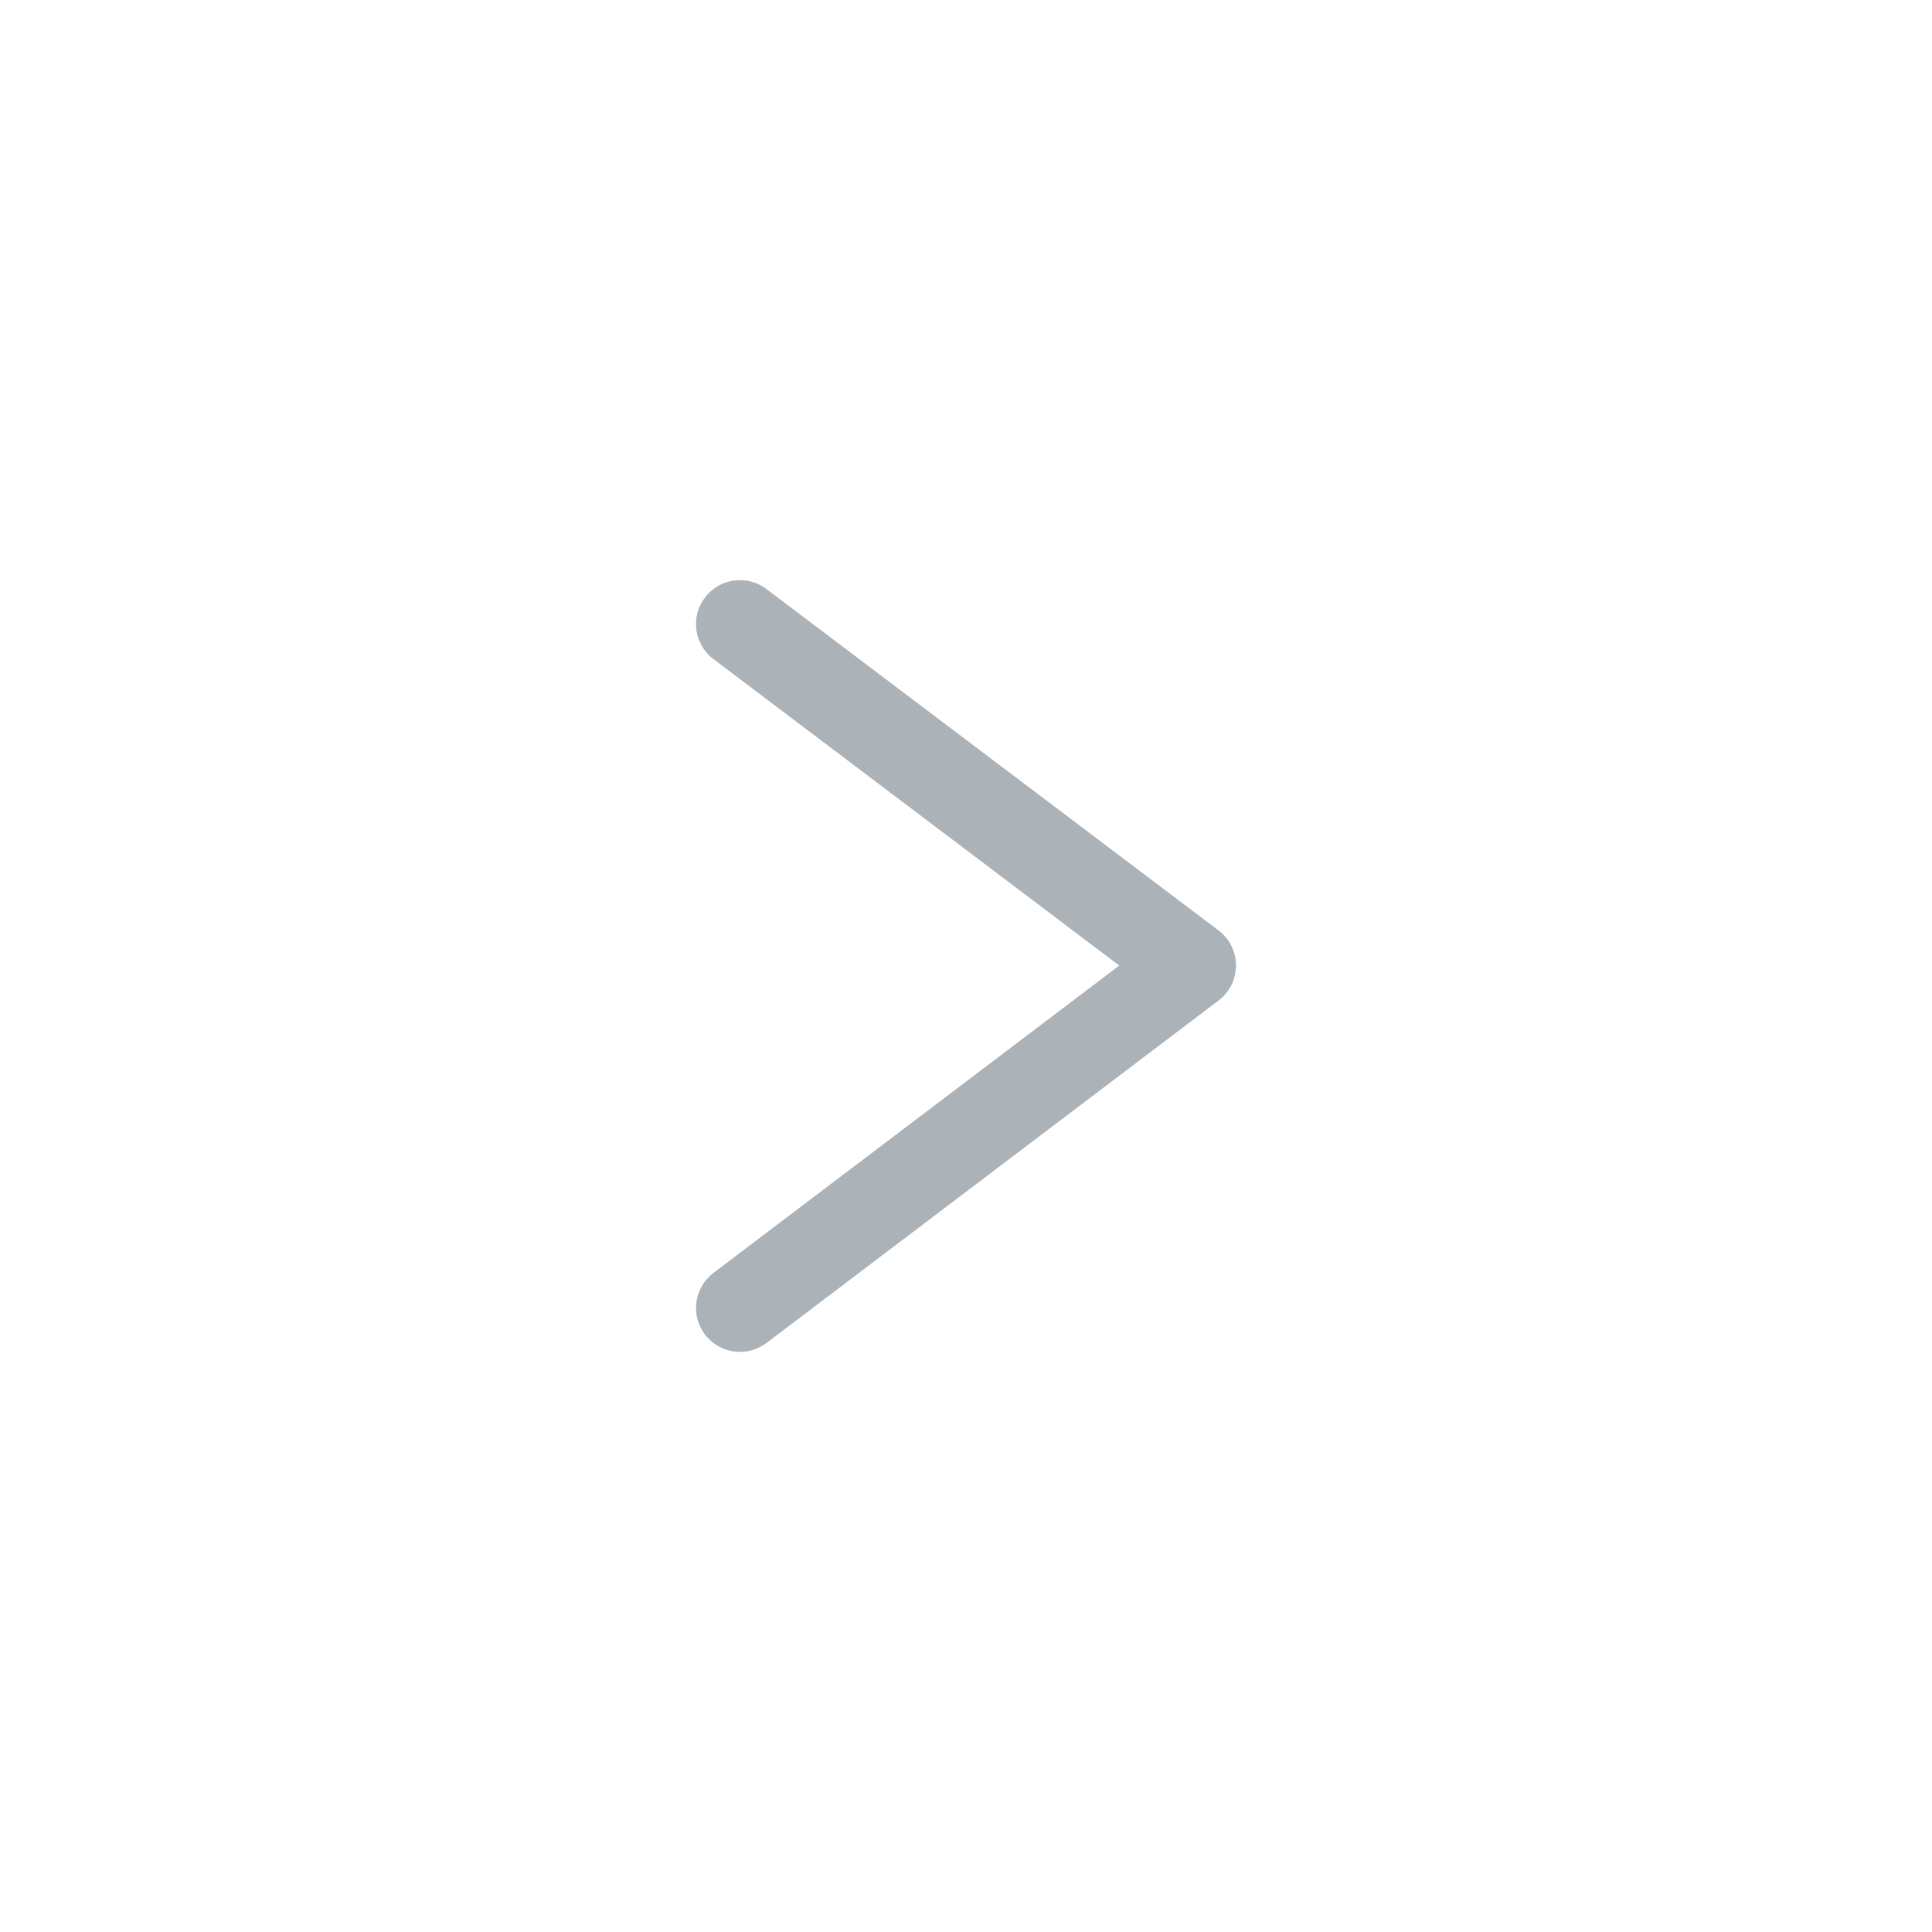
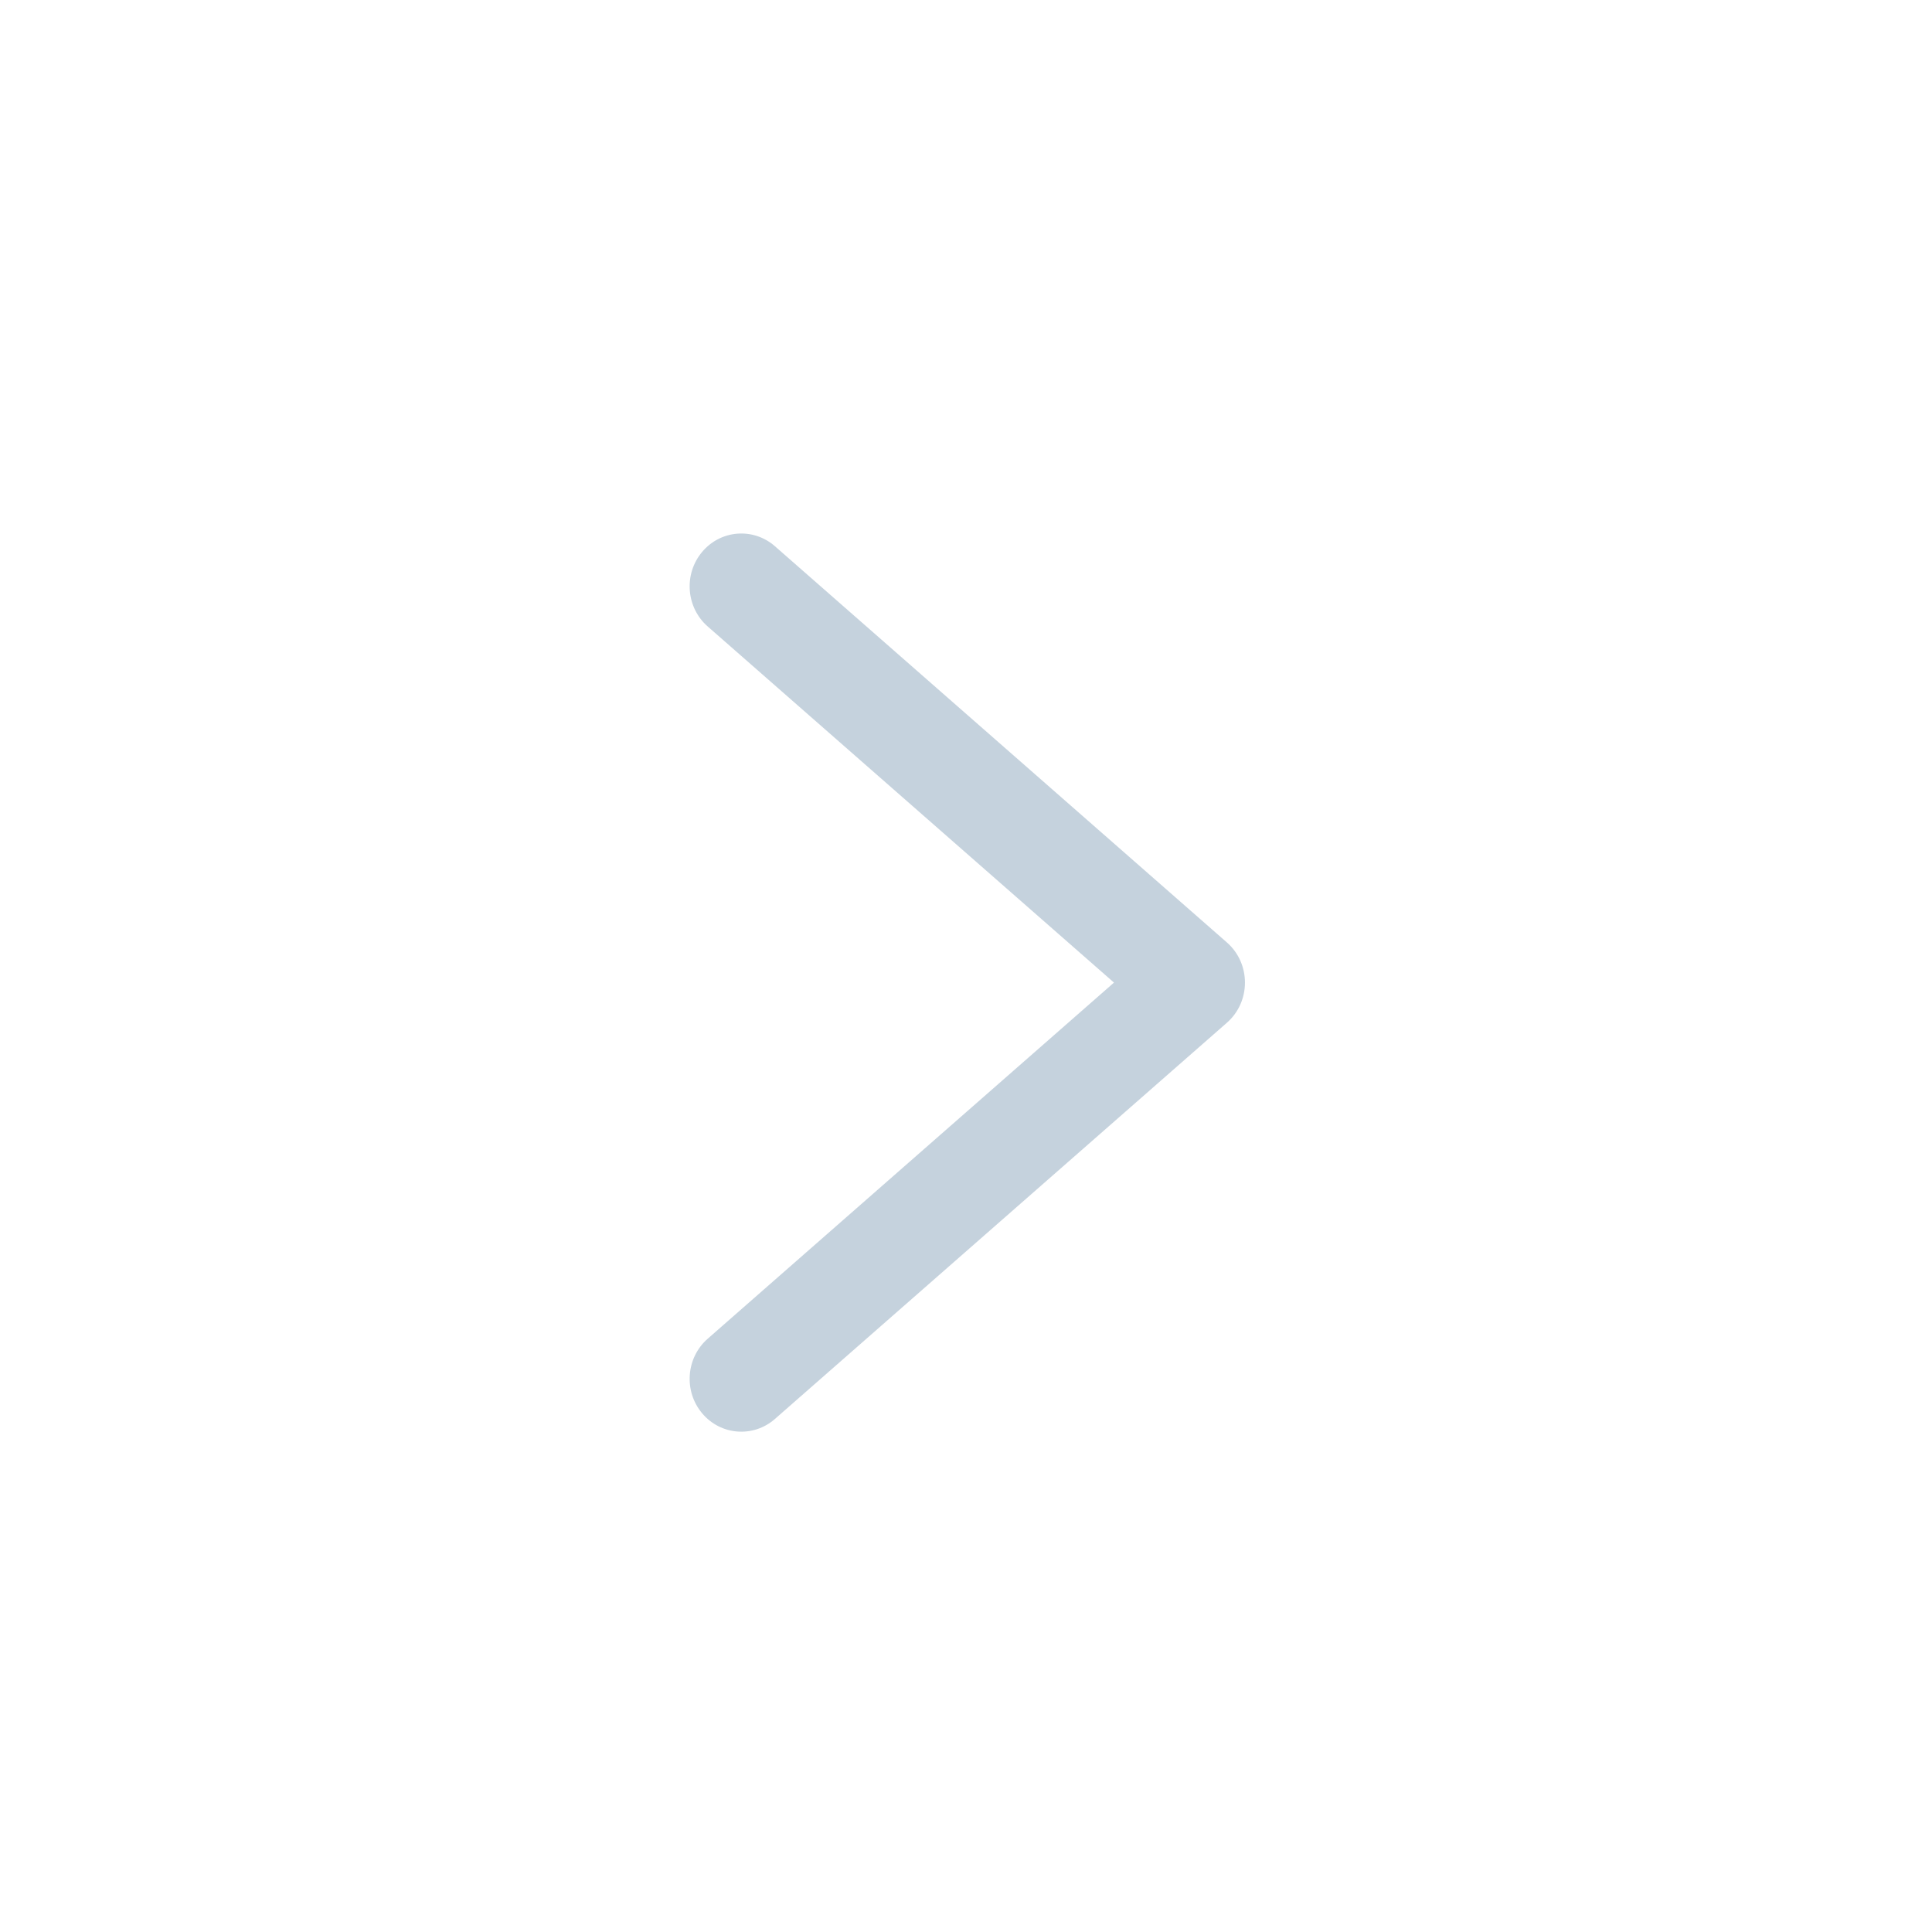
<svg xmlns="http://www.w3.org/2000/svg" width="22" height="22" viewBox="0 0 22 22">
-   <path fill="#ABB3B9" fill-rule="evenodd" d="M14.495,13.876 C14.662,14.096 14.976,14.14 15.196,13.973 C15.416,13.806 15.459,13.493 15.293,13.272 L11.393,8.124 C11.193,7.859 10.795,7.86 10.595,8.124 L6.707,13.273 C6.541,13.493 6.584,13.807 6.805,13.973 C7.025,14.14 7.339,14.096 7.505,13.876 L10.995,9.255 L14.495,13.876 Z" transform="rotate(90 11 11)" />
+   <path fill="#C5D2DD" fill-rule="evenodd" d="M9.055,10.456 C9.271,10.703 9.651,10.732 9.904,10.52 C10.156,10.309 10.185,9.937 9.969,9.691 L5.457,4.544 C5.217,4.27 4.783,4.27 4.543,4.544 L0.031,9.691 C-0.185,9.937 -0.156,10.309 0.096,10.52 C0.349,10.732 0.729,10.703 0.945,10.456 L5,5.83 L9.055,10.456 Z" transform="rotate(90 6.163 12.352)" />
</svg>
